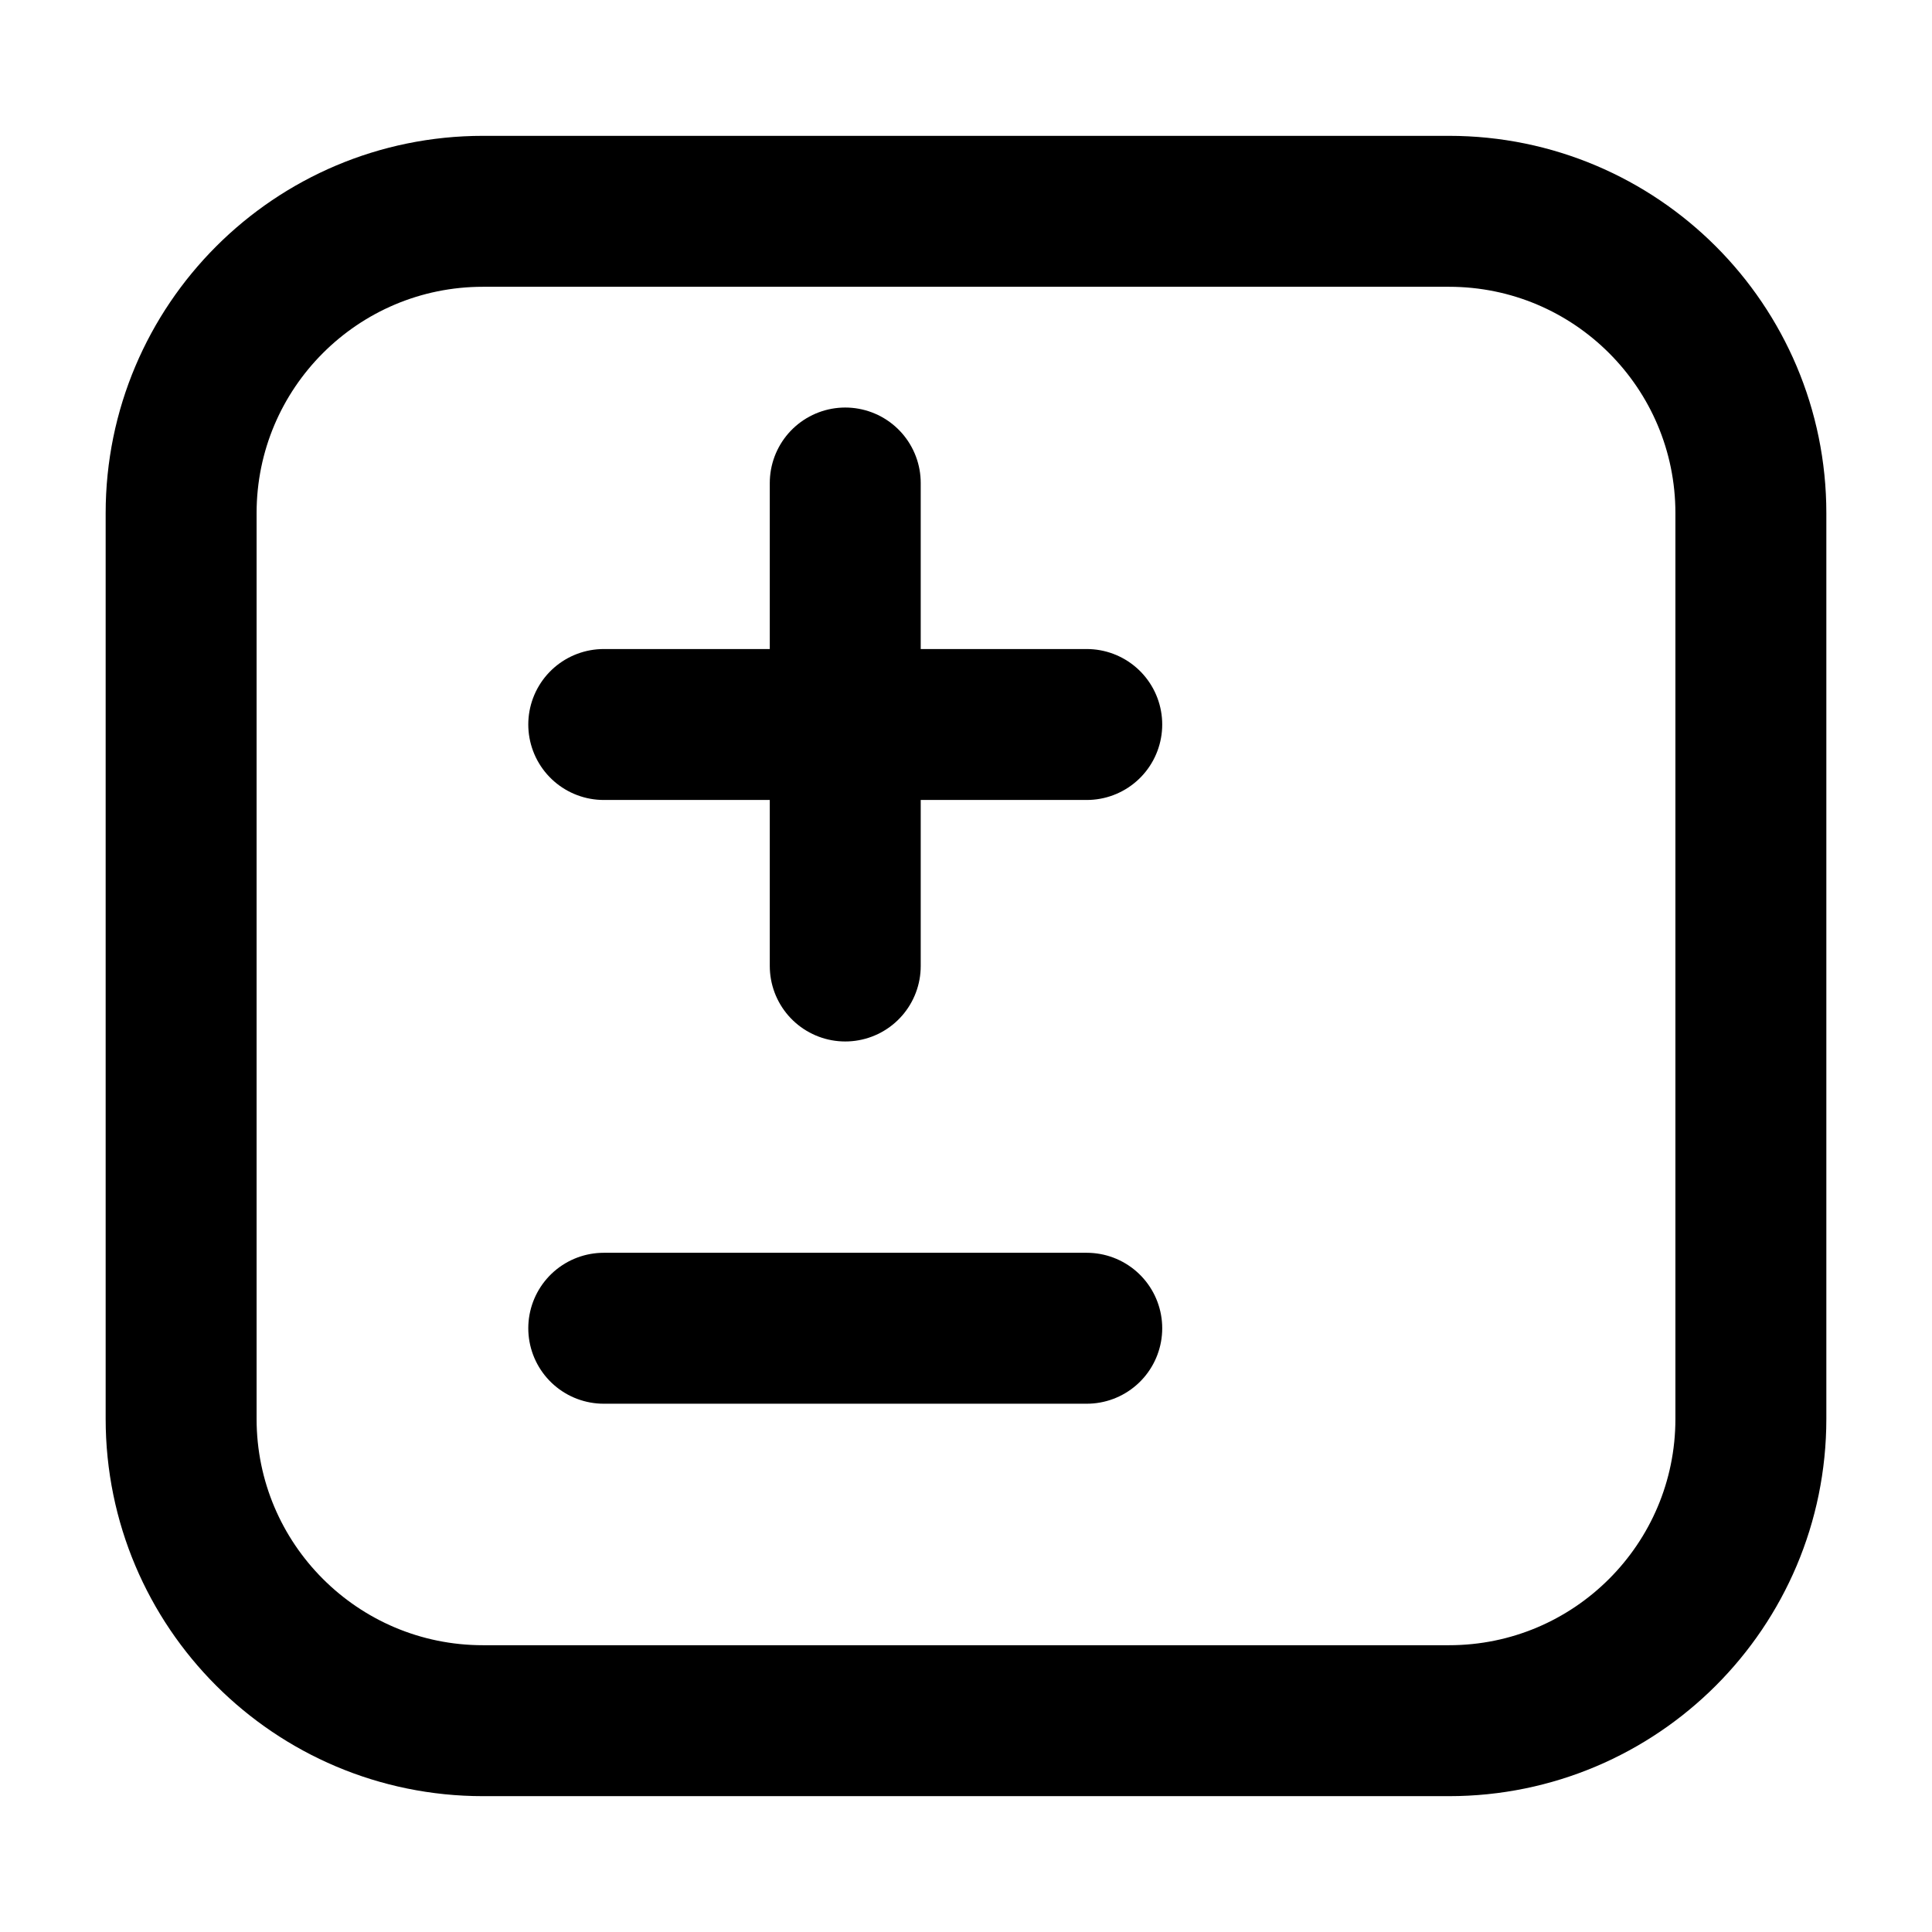
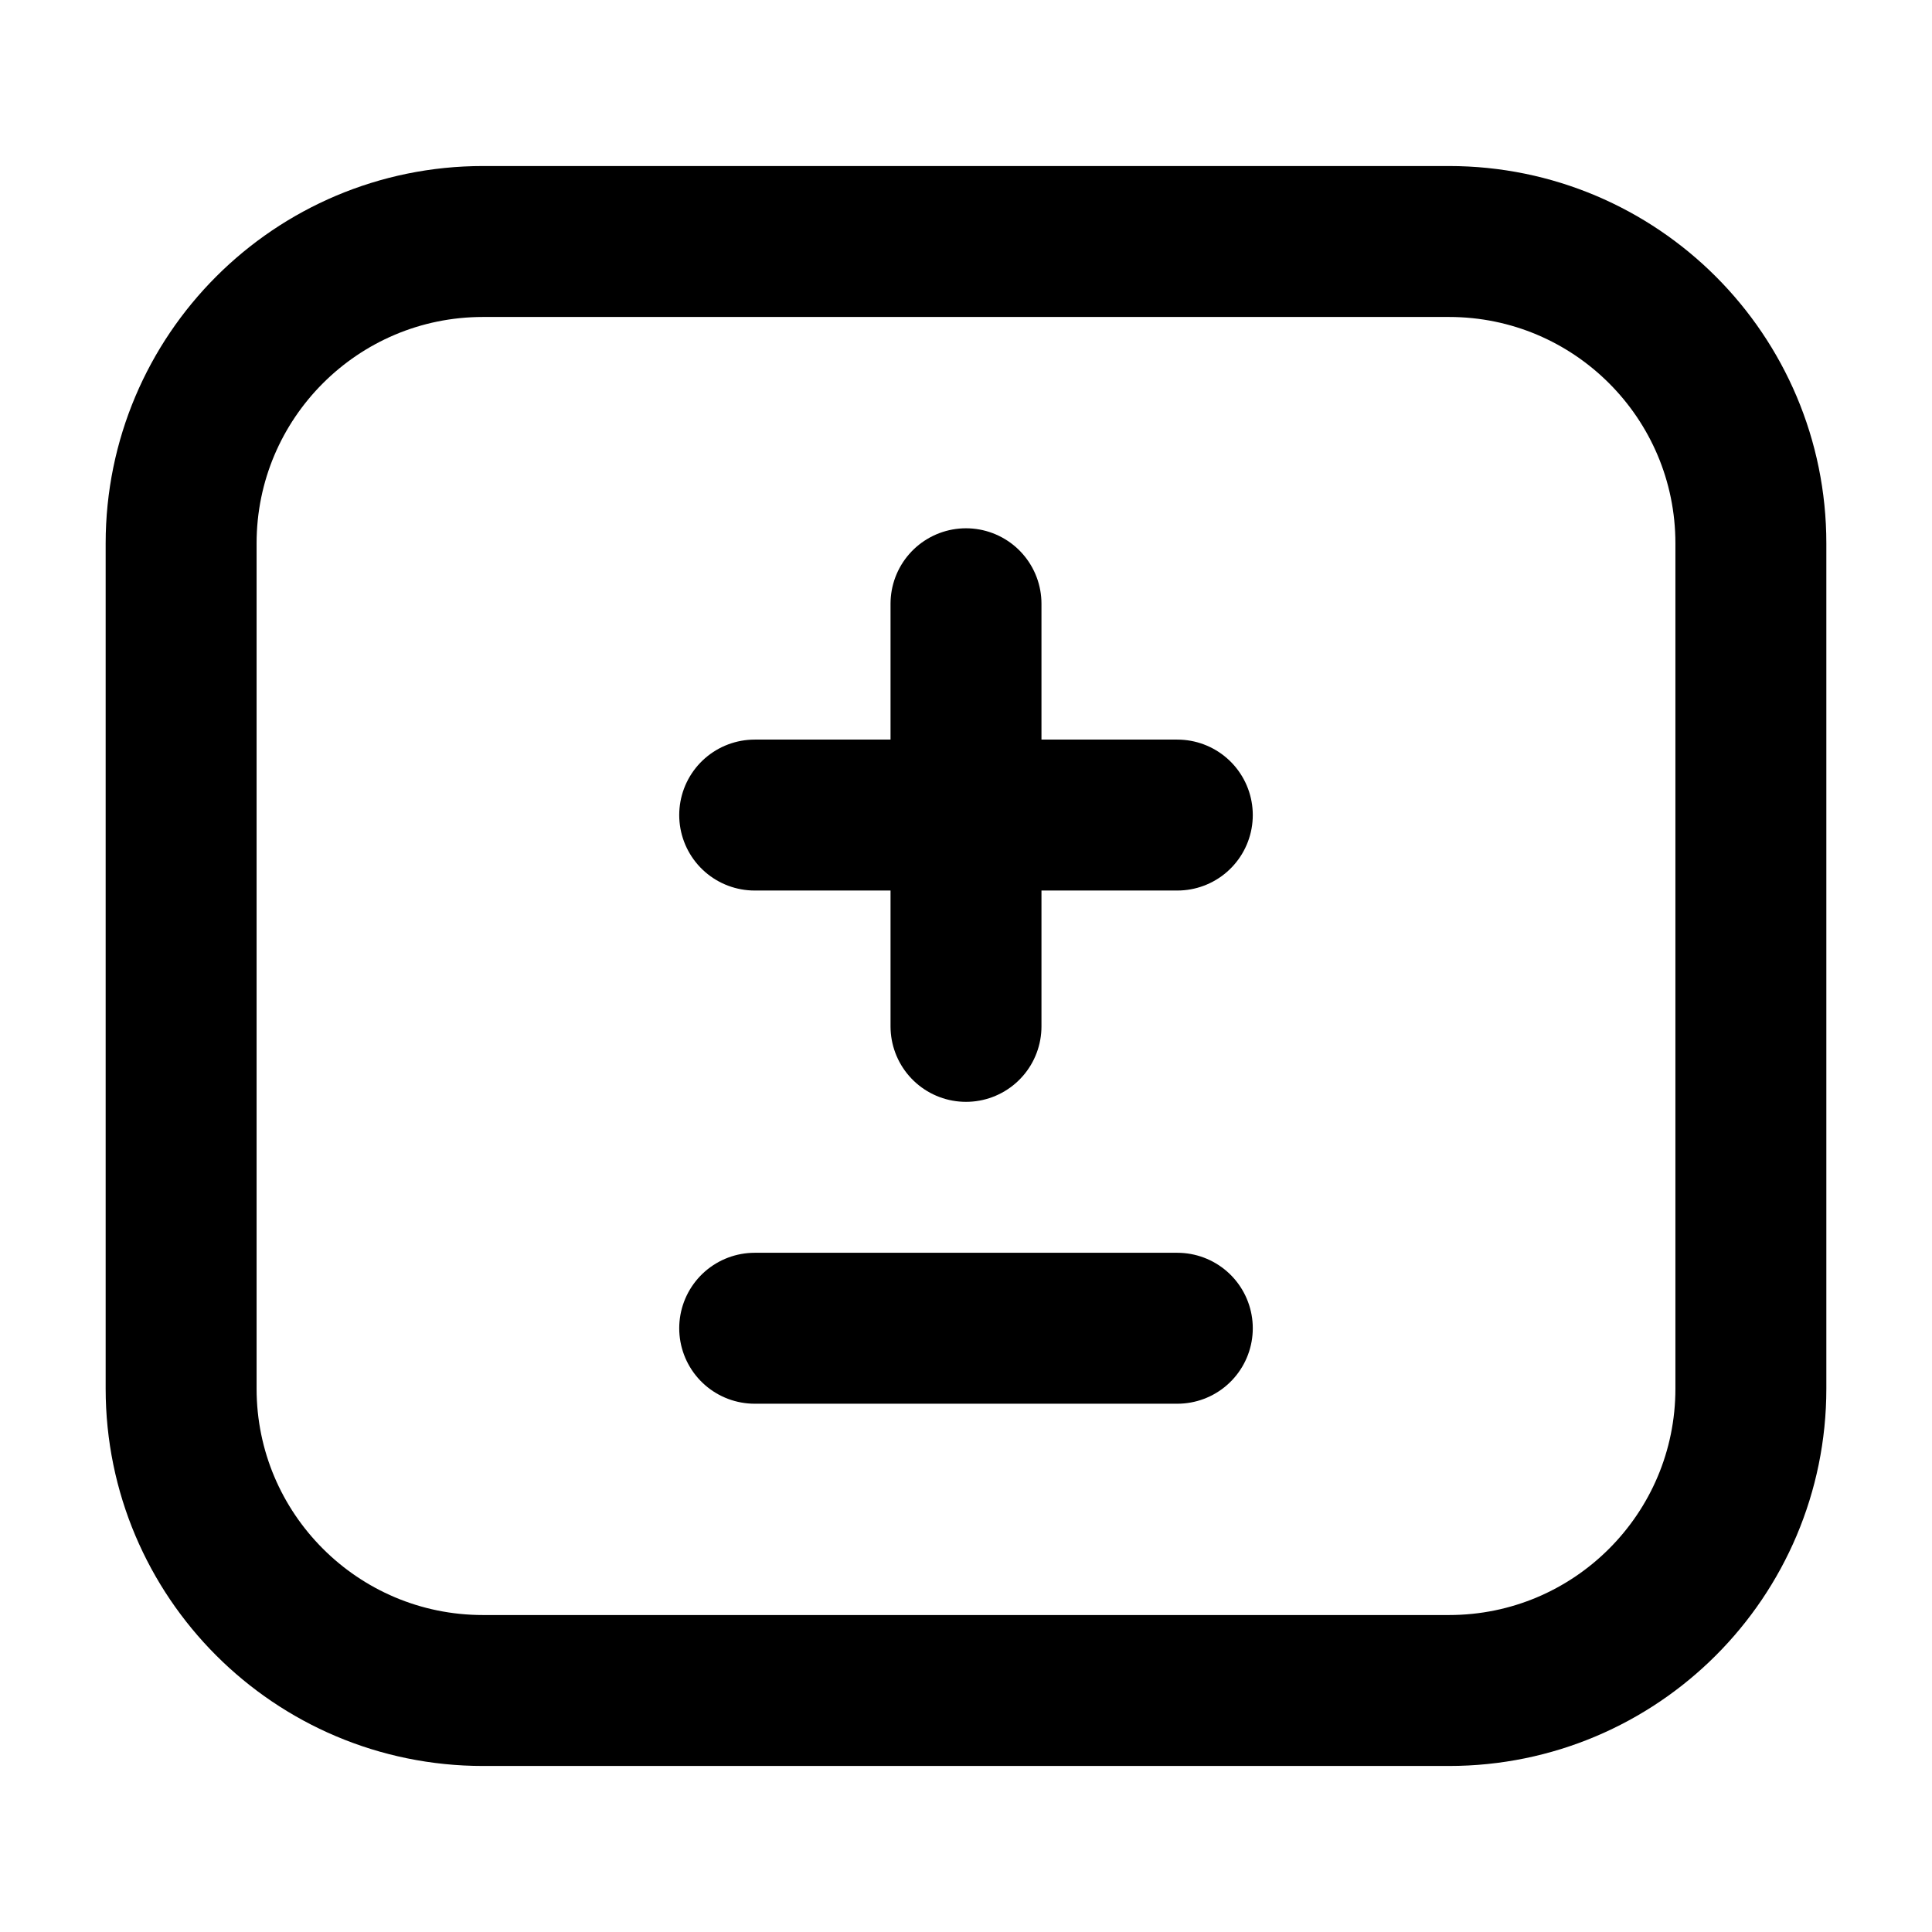
- <svg xmlns="http://www.w3.org/2000/svg" width="16" height="16" viewBox="0 0 16 16" fill="none" stroke="#000" stroke-width="1.25" stroke-linecap="round">
-   <rect x="1.5" y="1.75" width="13" height="12.5" rx="2.5" />
-   <line x1="5" y1="6" x2="9" y2="6" />
-   <line x1="7" y1="4" x2="7" y2="8" />
-   <line x1="5" y1="11" x2="9" y2="11" />
+ <svg xmlns="http://www.w3.org/2000/svg" width="16" height="16" viewBox="0 0 16 16" fill="none" stroke="#000" stroke-width="1.25" stroke-linecap="round" stroke-linejoin="round">
+   <rect x="1.5" y="2" width="13" height="12" rx="2.5" />
+   <path d="M8 5v3.5M6.25 6.75h3.5M6.25 11h3.5" />
</svg>
